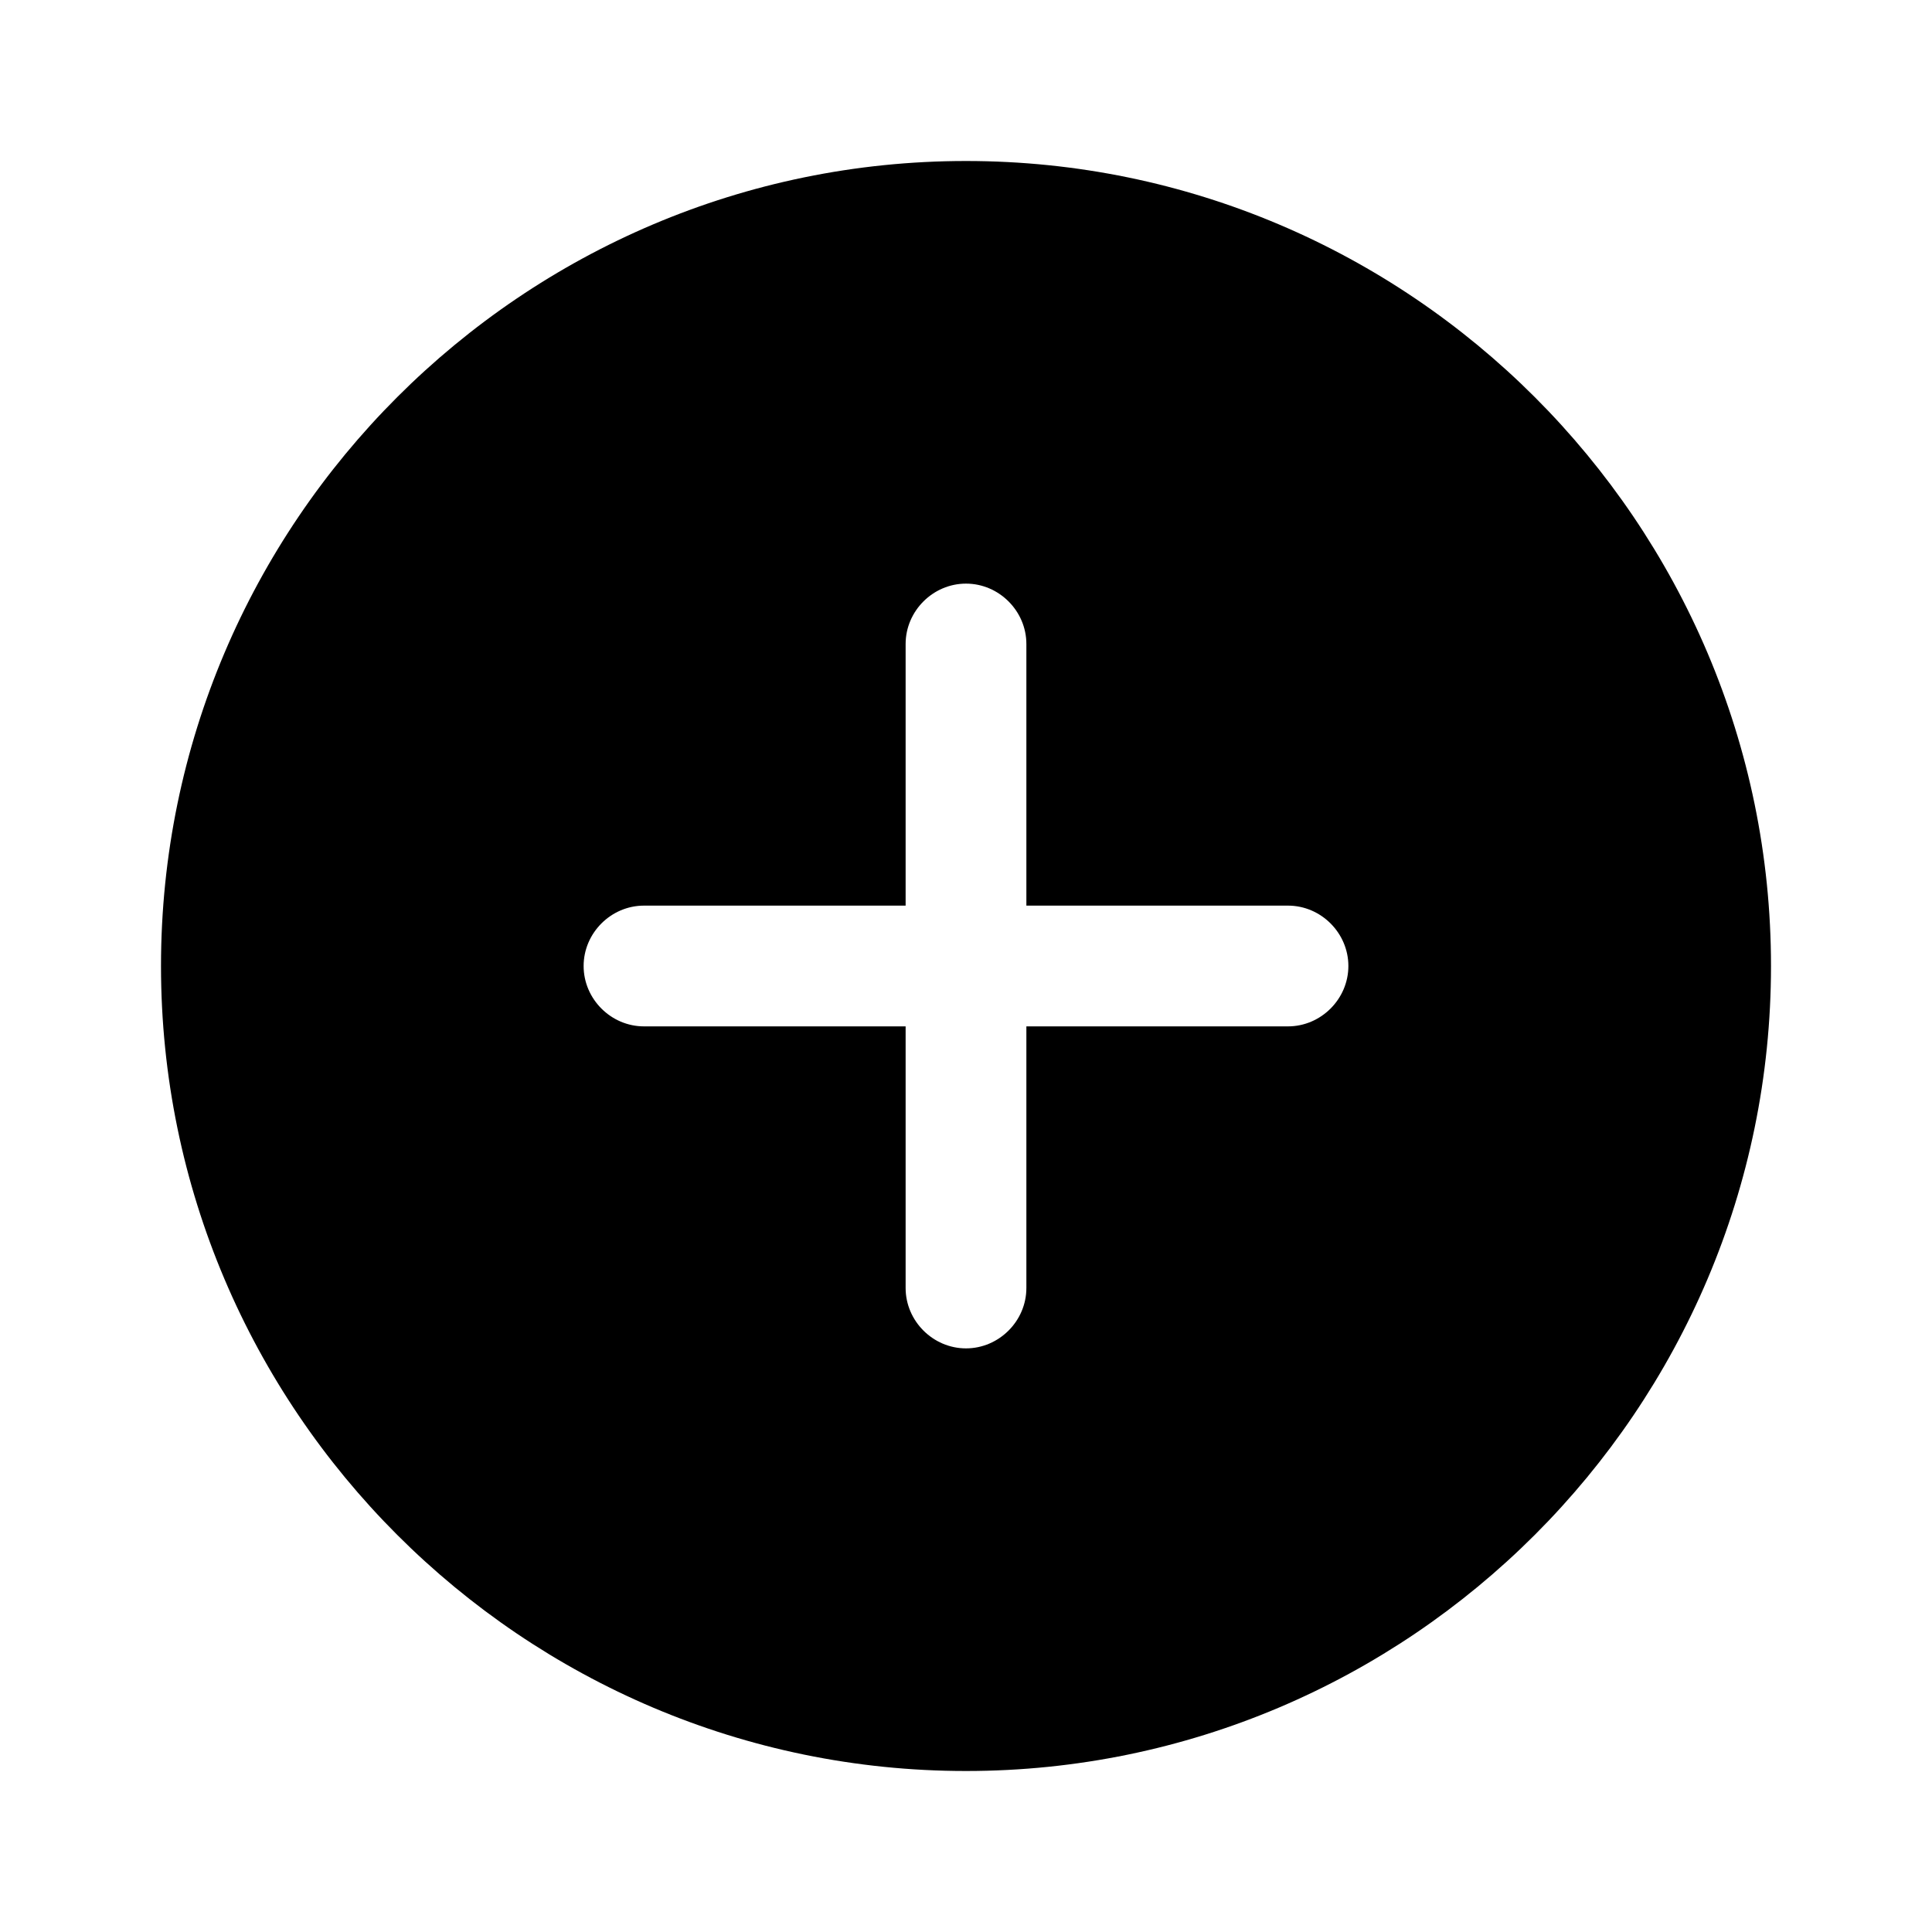
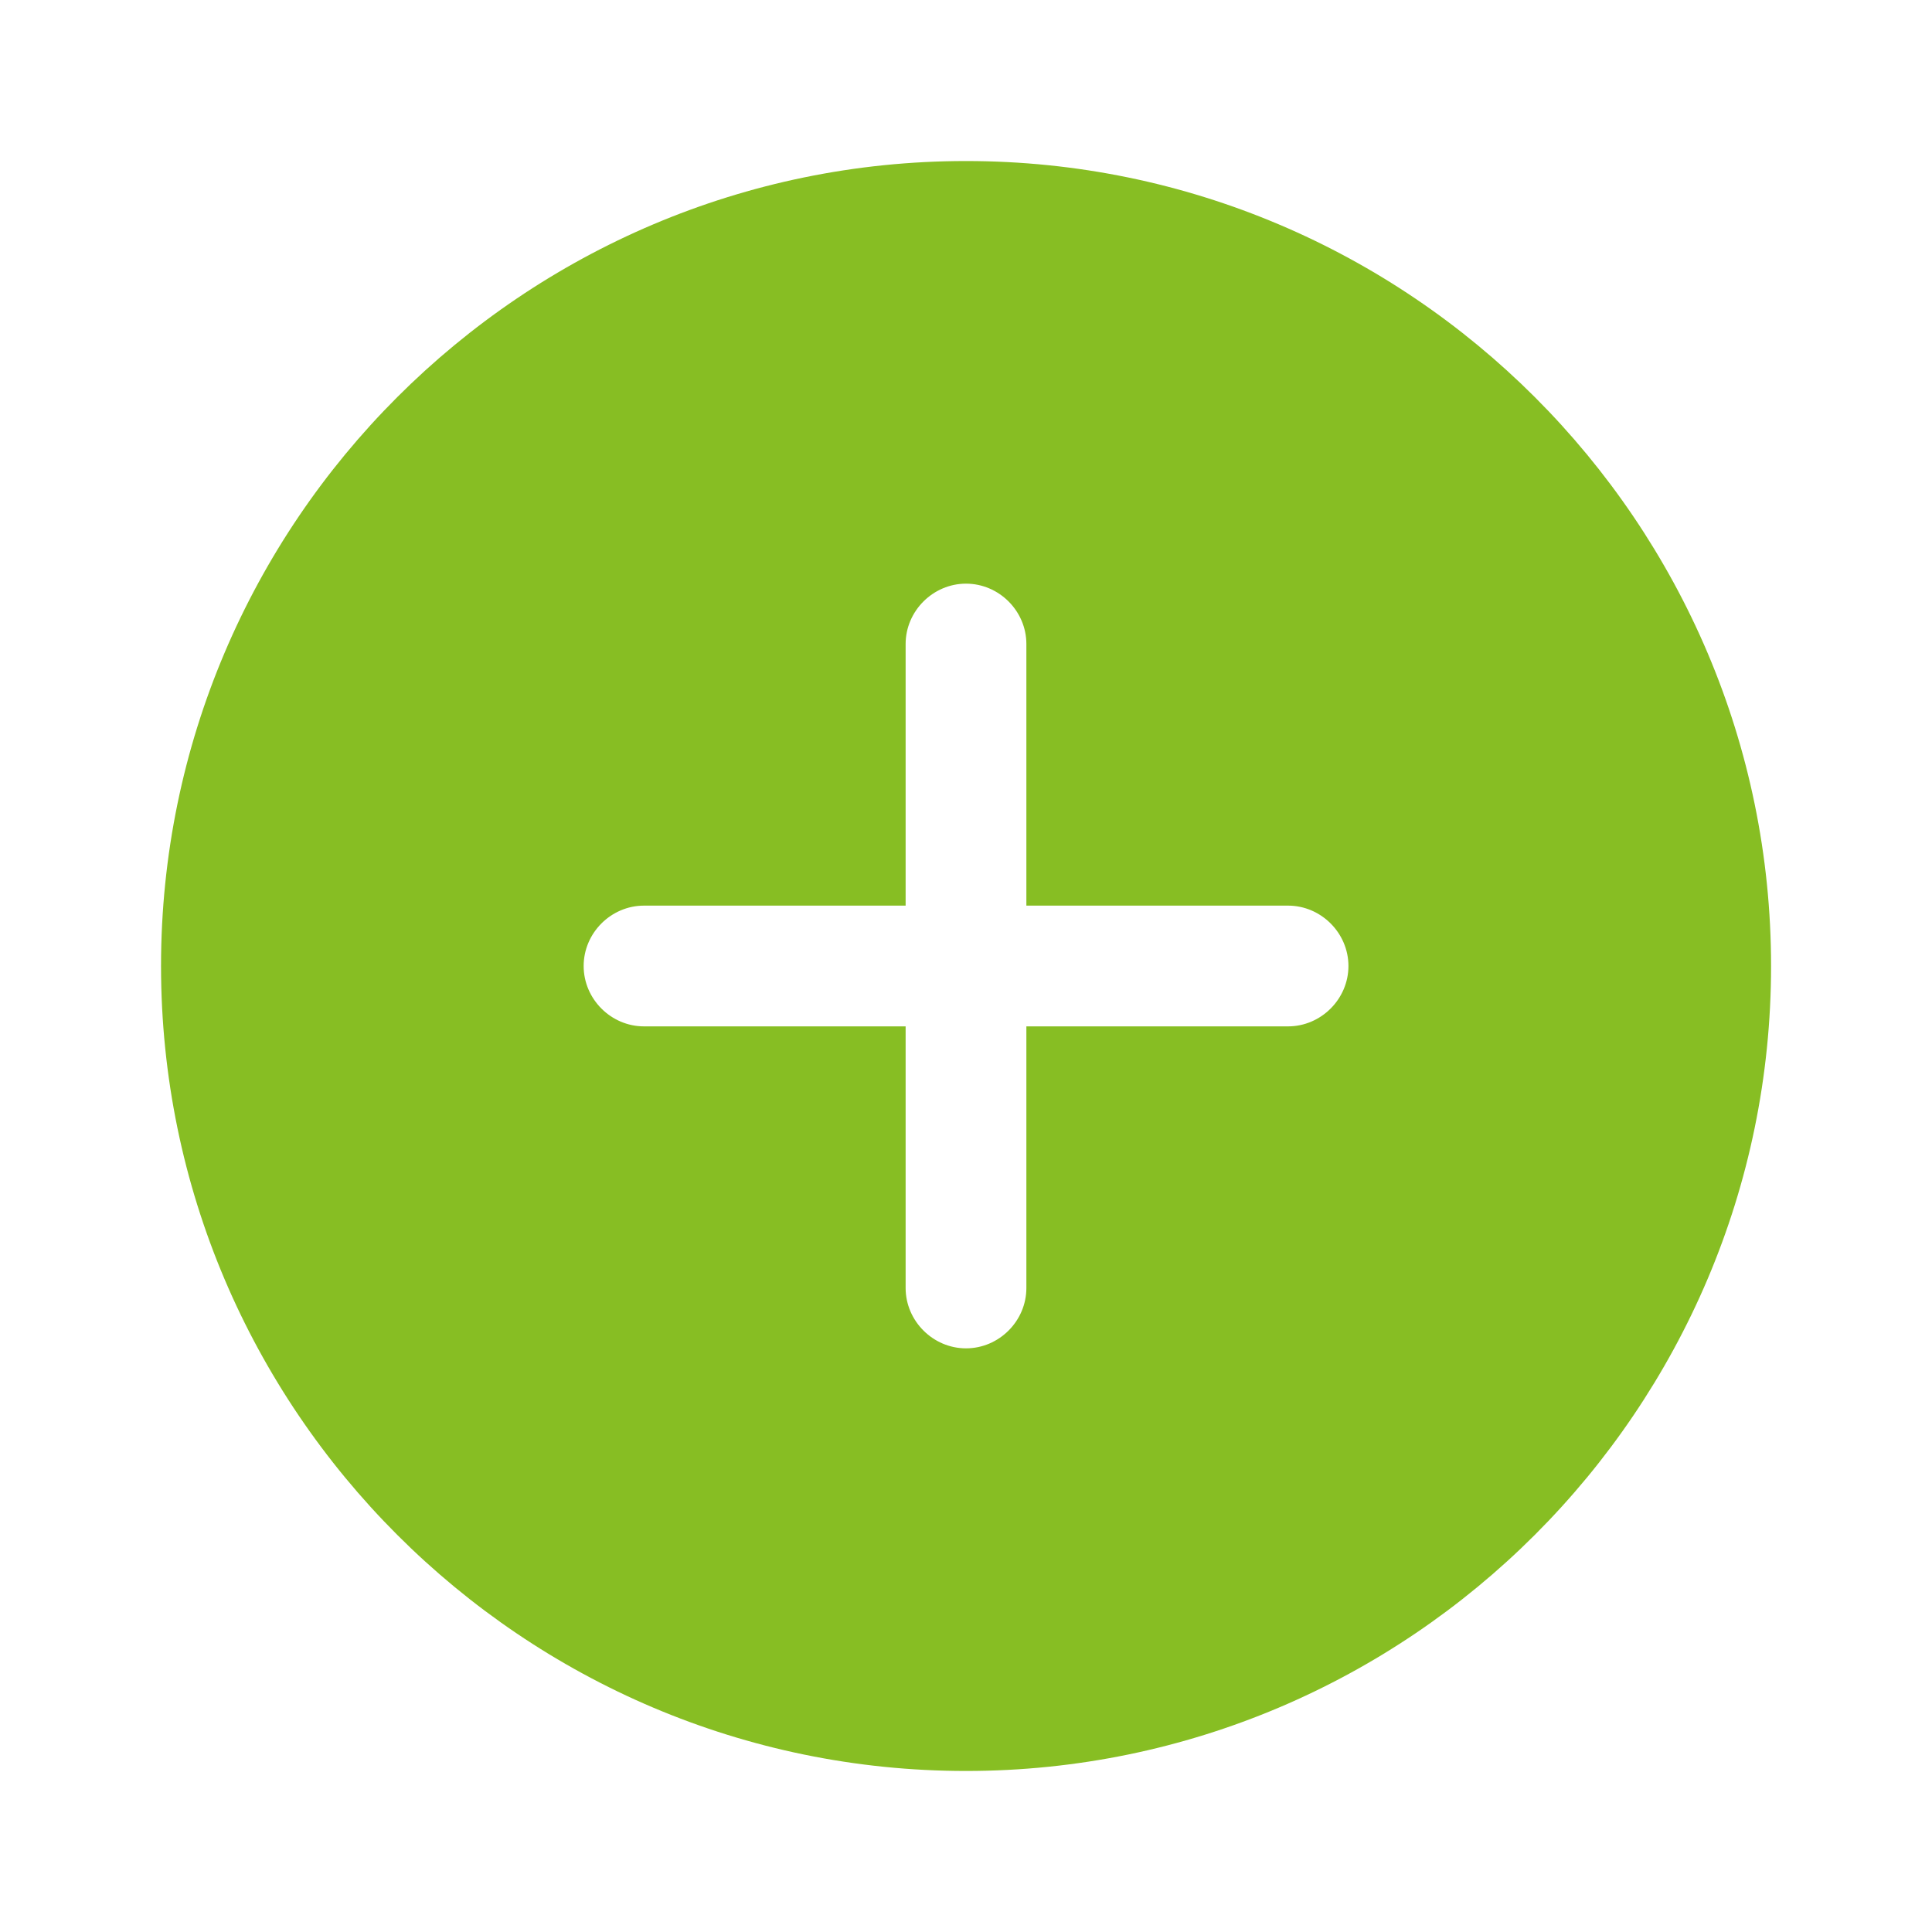
- <svg xmlns="http://www.w3.org/2000/svg" width="24" height="24" viewBox="0 0 24 24" fill="none">
-   <path d="M12 2C6.49 2 2 6.49 2 12C2 17.51 6.49 22 12 22C17.51 22 22 17.51 22 12C22 6.49 17.51 2 12 2ZM16 12.75H12.75V16C12.75 16.41 12.41 16.75 12 16.75C11.59 16.75 11.25 16.41 11.25 16V12.75H8C7.59 12.75 7.25 12.41 7.25 12C7.25 11.59 7.59 11.25 8 11.25H11.25V8C11.25 7.59 11.59 7.25 12 7.25C12.41 7.25 12.75 7.59 12.75 8V11.25H16C16.41 11.25 16.75 11.59 16.75 12C16.75 12.41 16.41 12.75 16 12.75Z" fill="black" />
+ <svg xmlns="http://www.w3.org/2000/svg" width="20" height="20" viewBox="0 0 20 20" fill="none">
+   <path d="M10 1.667C5.409 1.667 1.667 5.408 1.667 10C1.667 14.592 5.409 18.333 10 18.333C14.592 18.333 18.334 14.592 18.334 10C18.334 5.408 14.592 1.667 10 1.667ZM13.334 10.625H10.625V13.333C10.625 13.675 10.342 13.958 10 13.958C9.659 13.958 9.375 13.675 9.375 13.333V10.625H6.667C6.325 10.625 6.042 10.342 6.042 10C6.042 9.658 6.325 9.375 6.667 9.375H9.375V6.667C9.375 6.325 9.659 6.042 10 6.042C10.342 6.042 10.625 6.325 10.625 6.667V9.375H13.334C13.675 9.375 13.959 9.658 13.959 10C13.959 10.342 13.675 10.625 13.334 10.625Z" fill="#87BE23" />
</svg>
